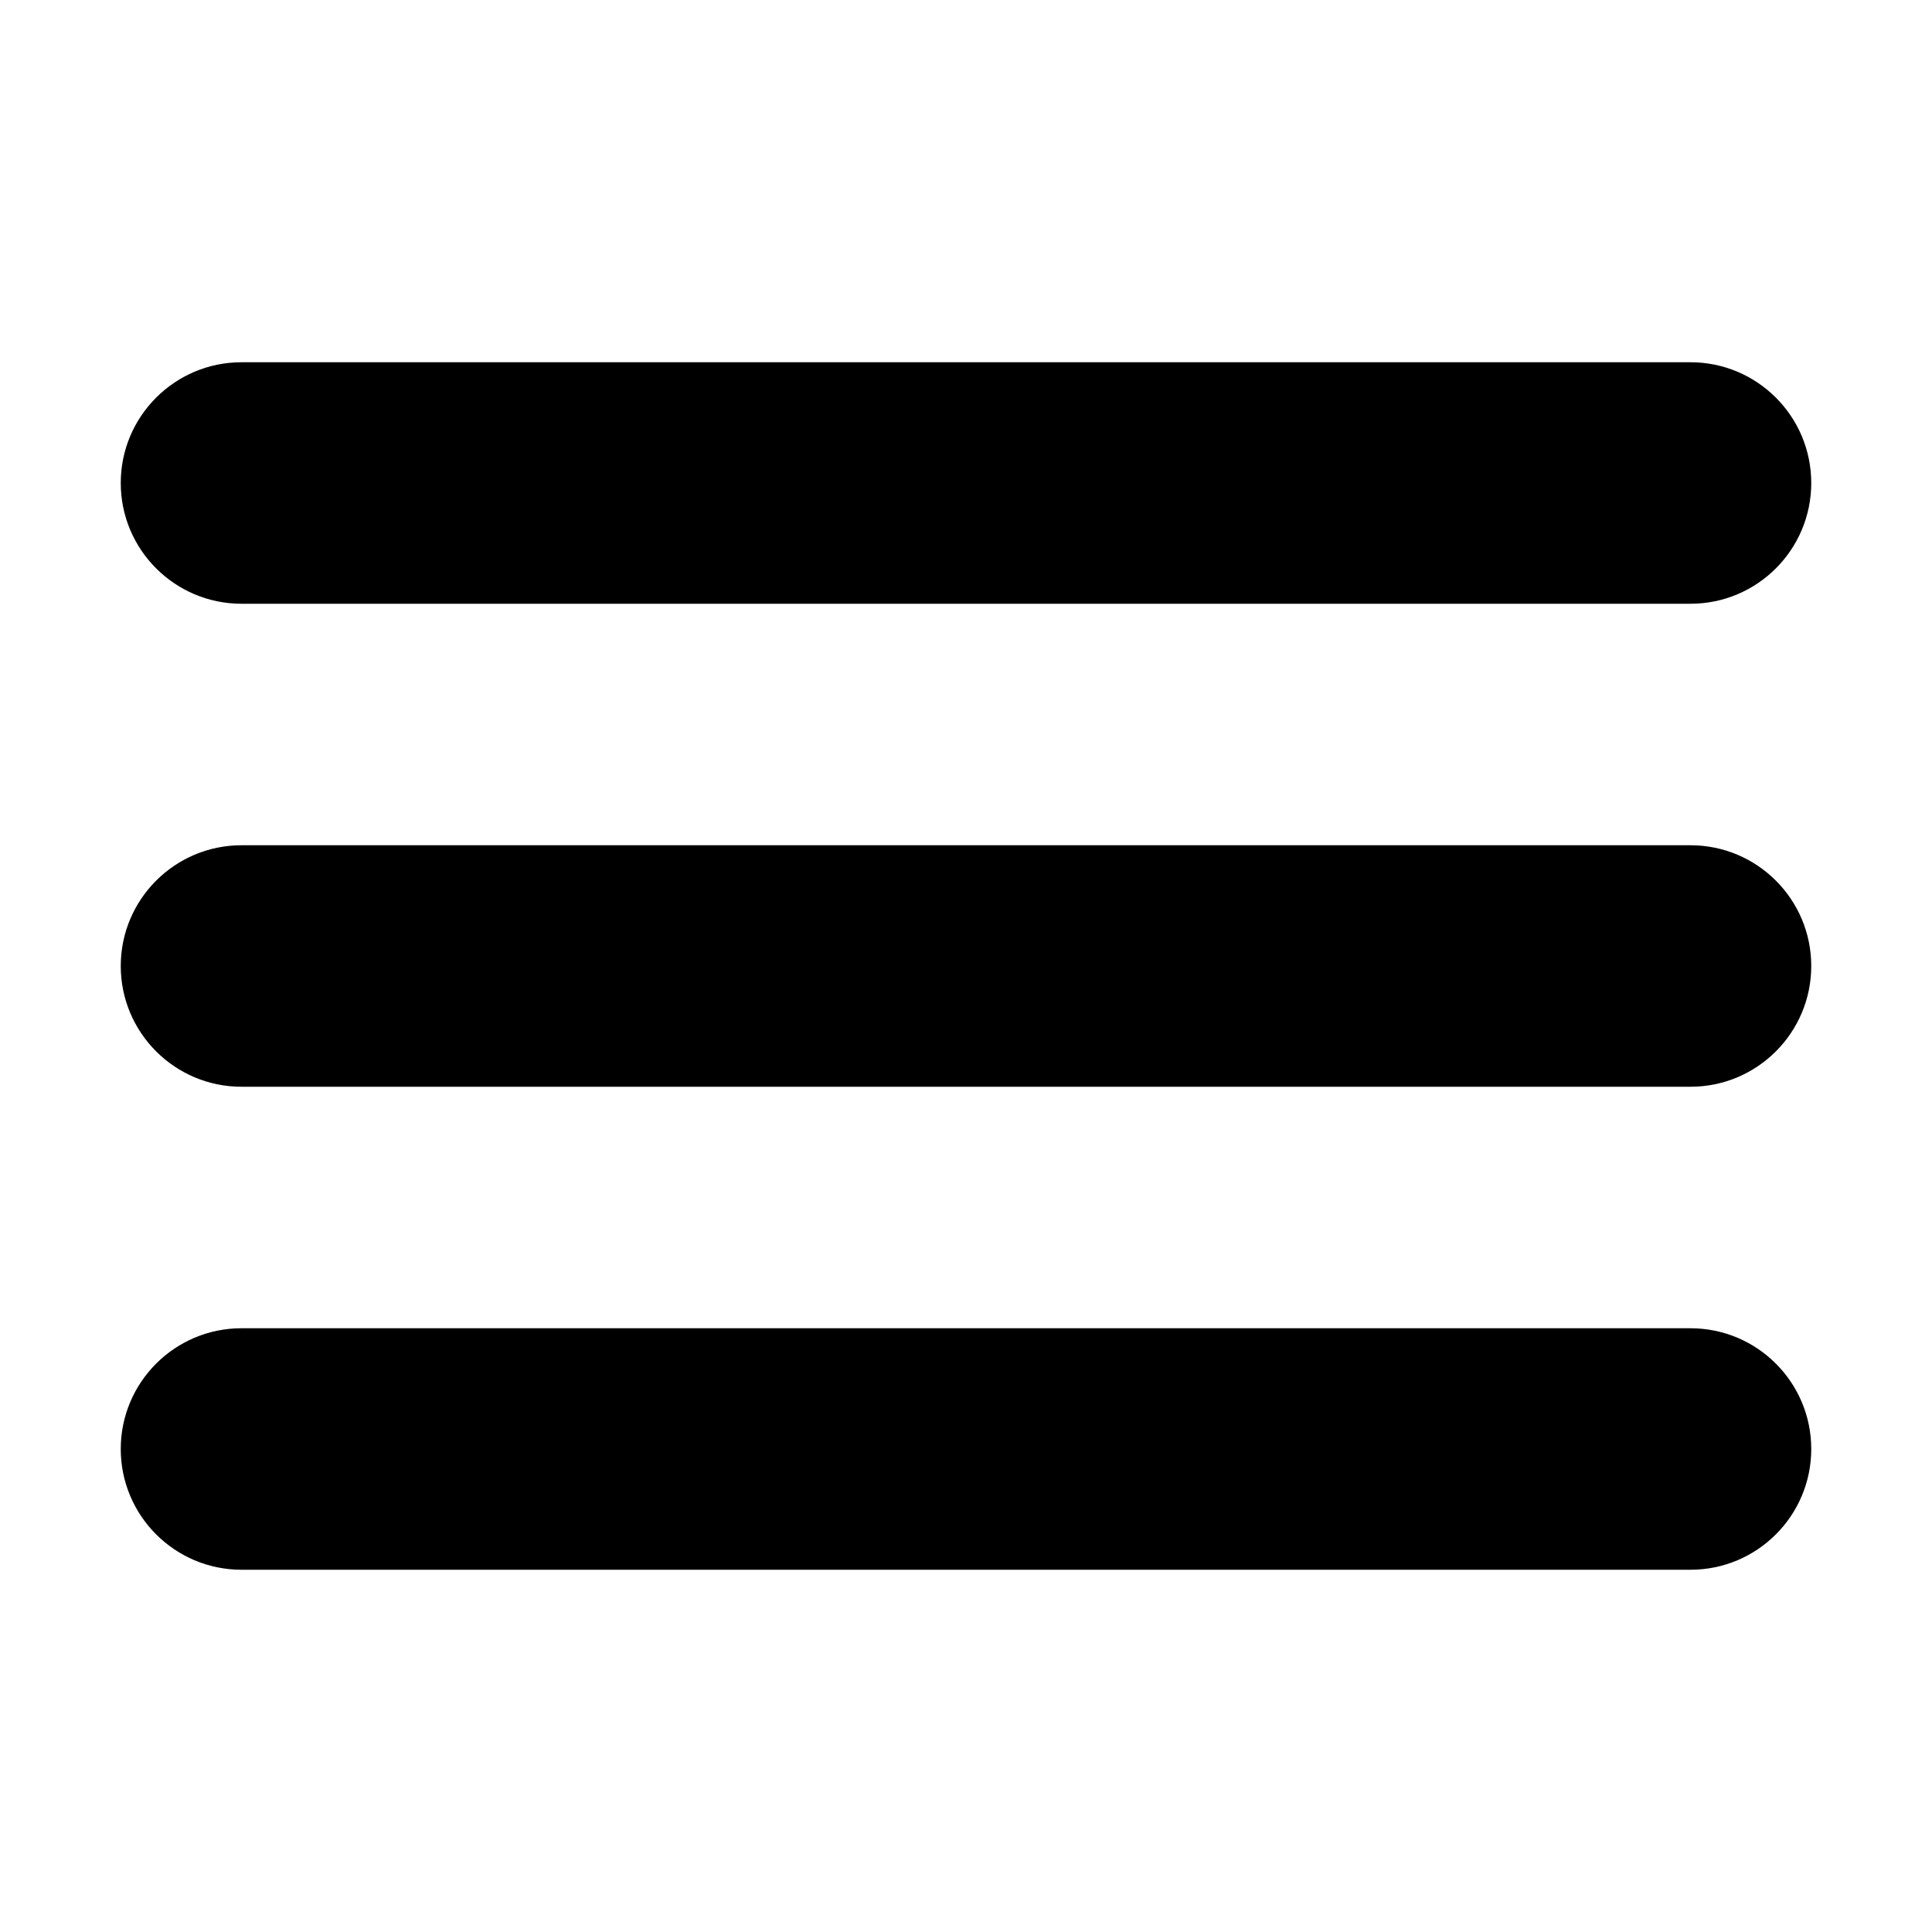
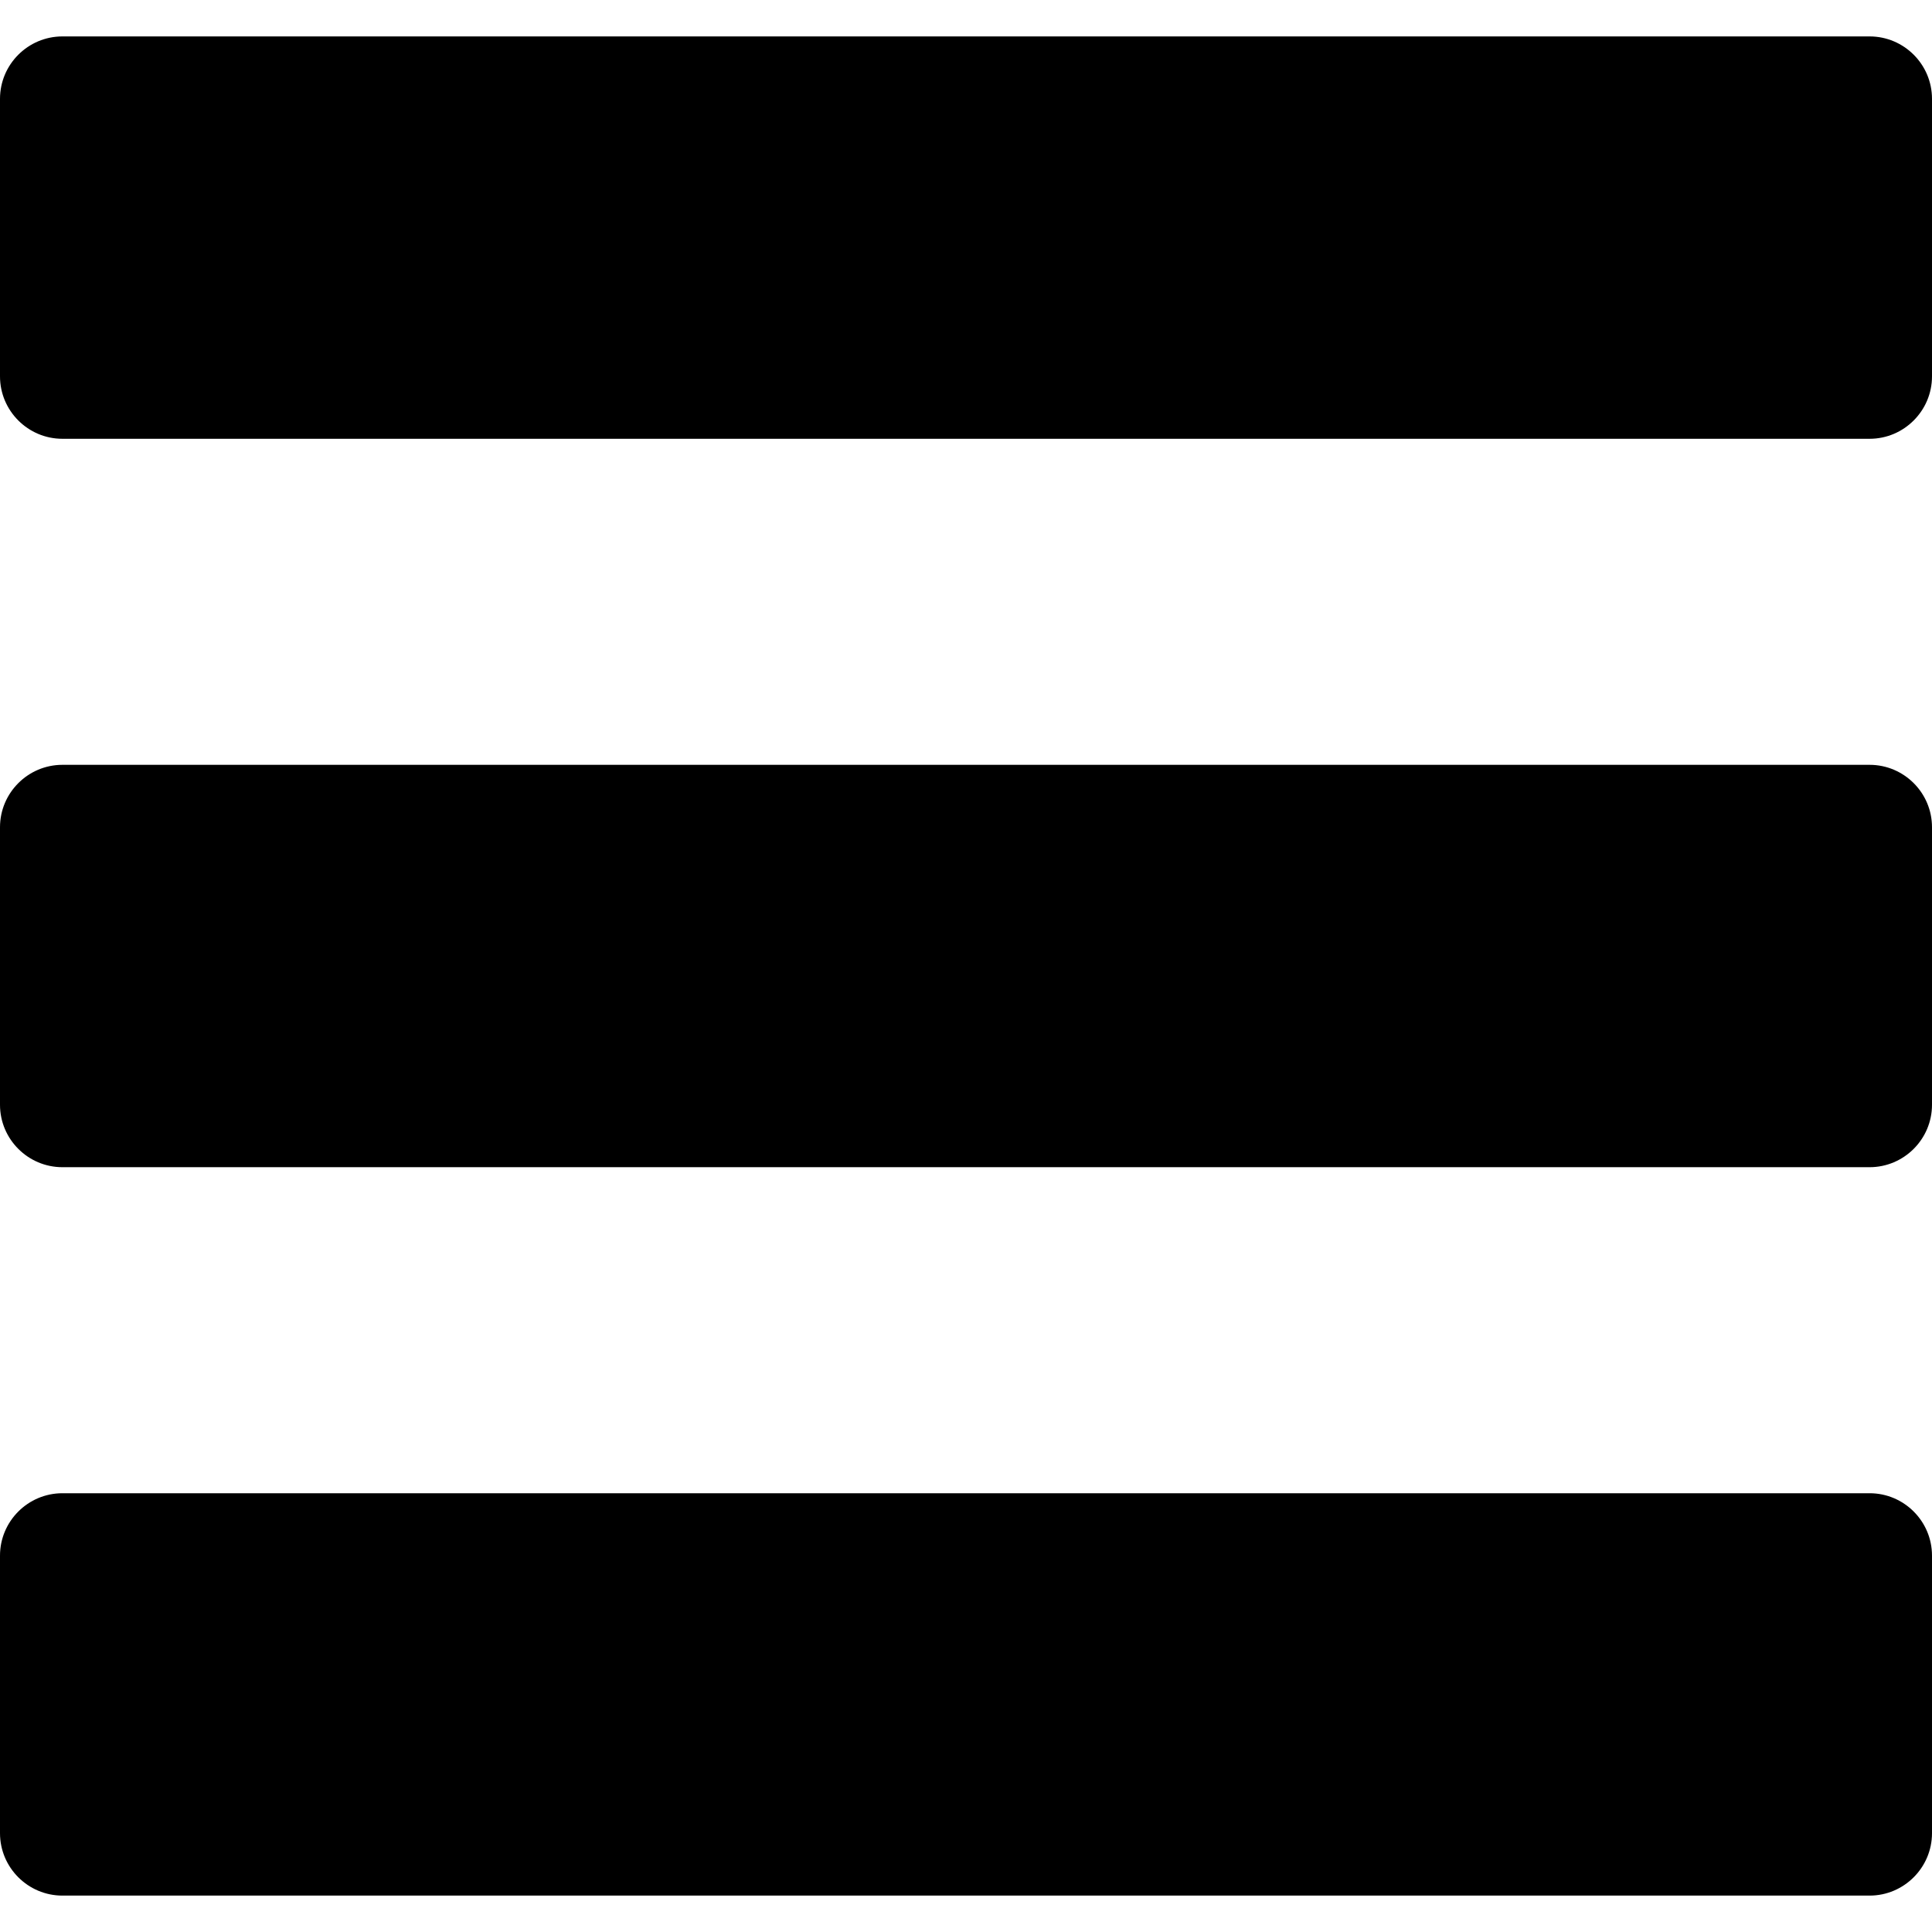
- <svg xmlns="http://www.w3.org/2000/svg" height="32px" id="Layer_1" style="enable-background:new 0 0 32 32;" version="1.1" viewBox="0 0 32 32" width="32px" xml:space="preserve">
-   <path d="M4,10h24c1.104,0,2-0.896,2-2s-0.896-2-2-2H4C2.896,6,2,6.896,2,8S2.896,10,4,10z M28,14H4c-1.104,0-2,0.896-2,2  s0.896,2,2,2h24c1.104,0,2-0.896,2-2S29.104,14,28,14z M28,22H4c-1.104,0-2,0.896-2,2s0.896,2,2,2h24c1.104,0,2-0.896,2-2  S29.104,22,28,22z" />
+ <svg xmlns="http://www.w3.org/2000/svg" version="1.1" id="Capa_1" x="0px" y="0px" width="92.833px" height="92.833px" viewBox="0 0 92.833 92.833" style="enable-background:new 0 0 92.833 92.833;" xml:space="preserve">
+   <g>
+     <g>
+       <path d="M89.834,1.75H3c-1.654,0-3,1.346-3,3v13.334c0,1.654,1.346,3,3,3h86.833c1.653,0,3-1.346,3-3V4.75    C92.834,3.096,91.488,1.75,89.834,1.75z" />
+       <path d="M89.834,36.75H3c-1.654,0-3,1.346-3,3v13.334c0,1.654,1.346,3,3,3h86.833c1.653,0,3-1.346,3-3V39.75    C92.834,38.096,91.488,36.75,89.834,36.75z" />
+       <path d="M89.834,71.75H3c-1.654,0-3,1.346-3,3v13.334c0,1.654,1.346,3,3,3h86.833c1.653,0,3-1.346,3-3V74.75    C92.834,73.095,91.488,71.75,89.834,71.75z" />
+     </g>
+   </g>
+   <g>
+ </g>
+   <g>
+ </g>
+   <g>
+ </g>
+   <g>
+ </g>
+   <g>
+ </g>
+   <g>
+ </g>
+   <g>
+ </g>
+   <g>
+ </g>
+   <g>
+ </g>
+   <g>
+ </g>
+   <g>
+ </g>
+   <g>
+ </g>
+   <g>
+ </g>
+   <g>
+ </g>
+   <g>
+ </g>
</svg>
